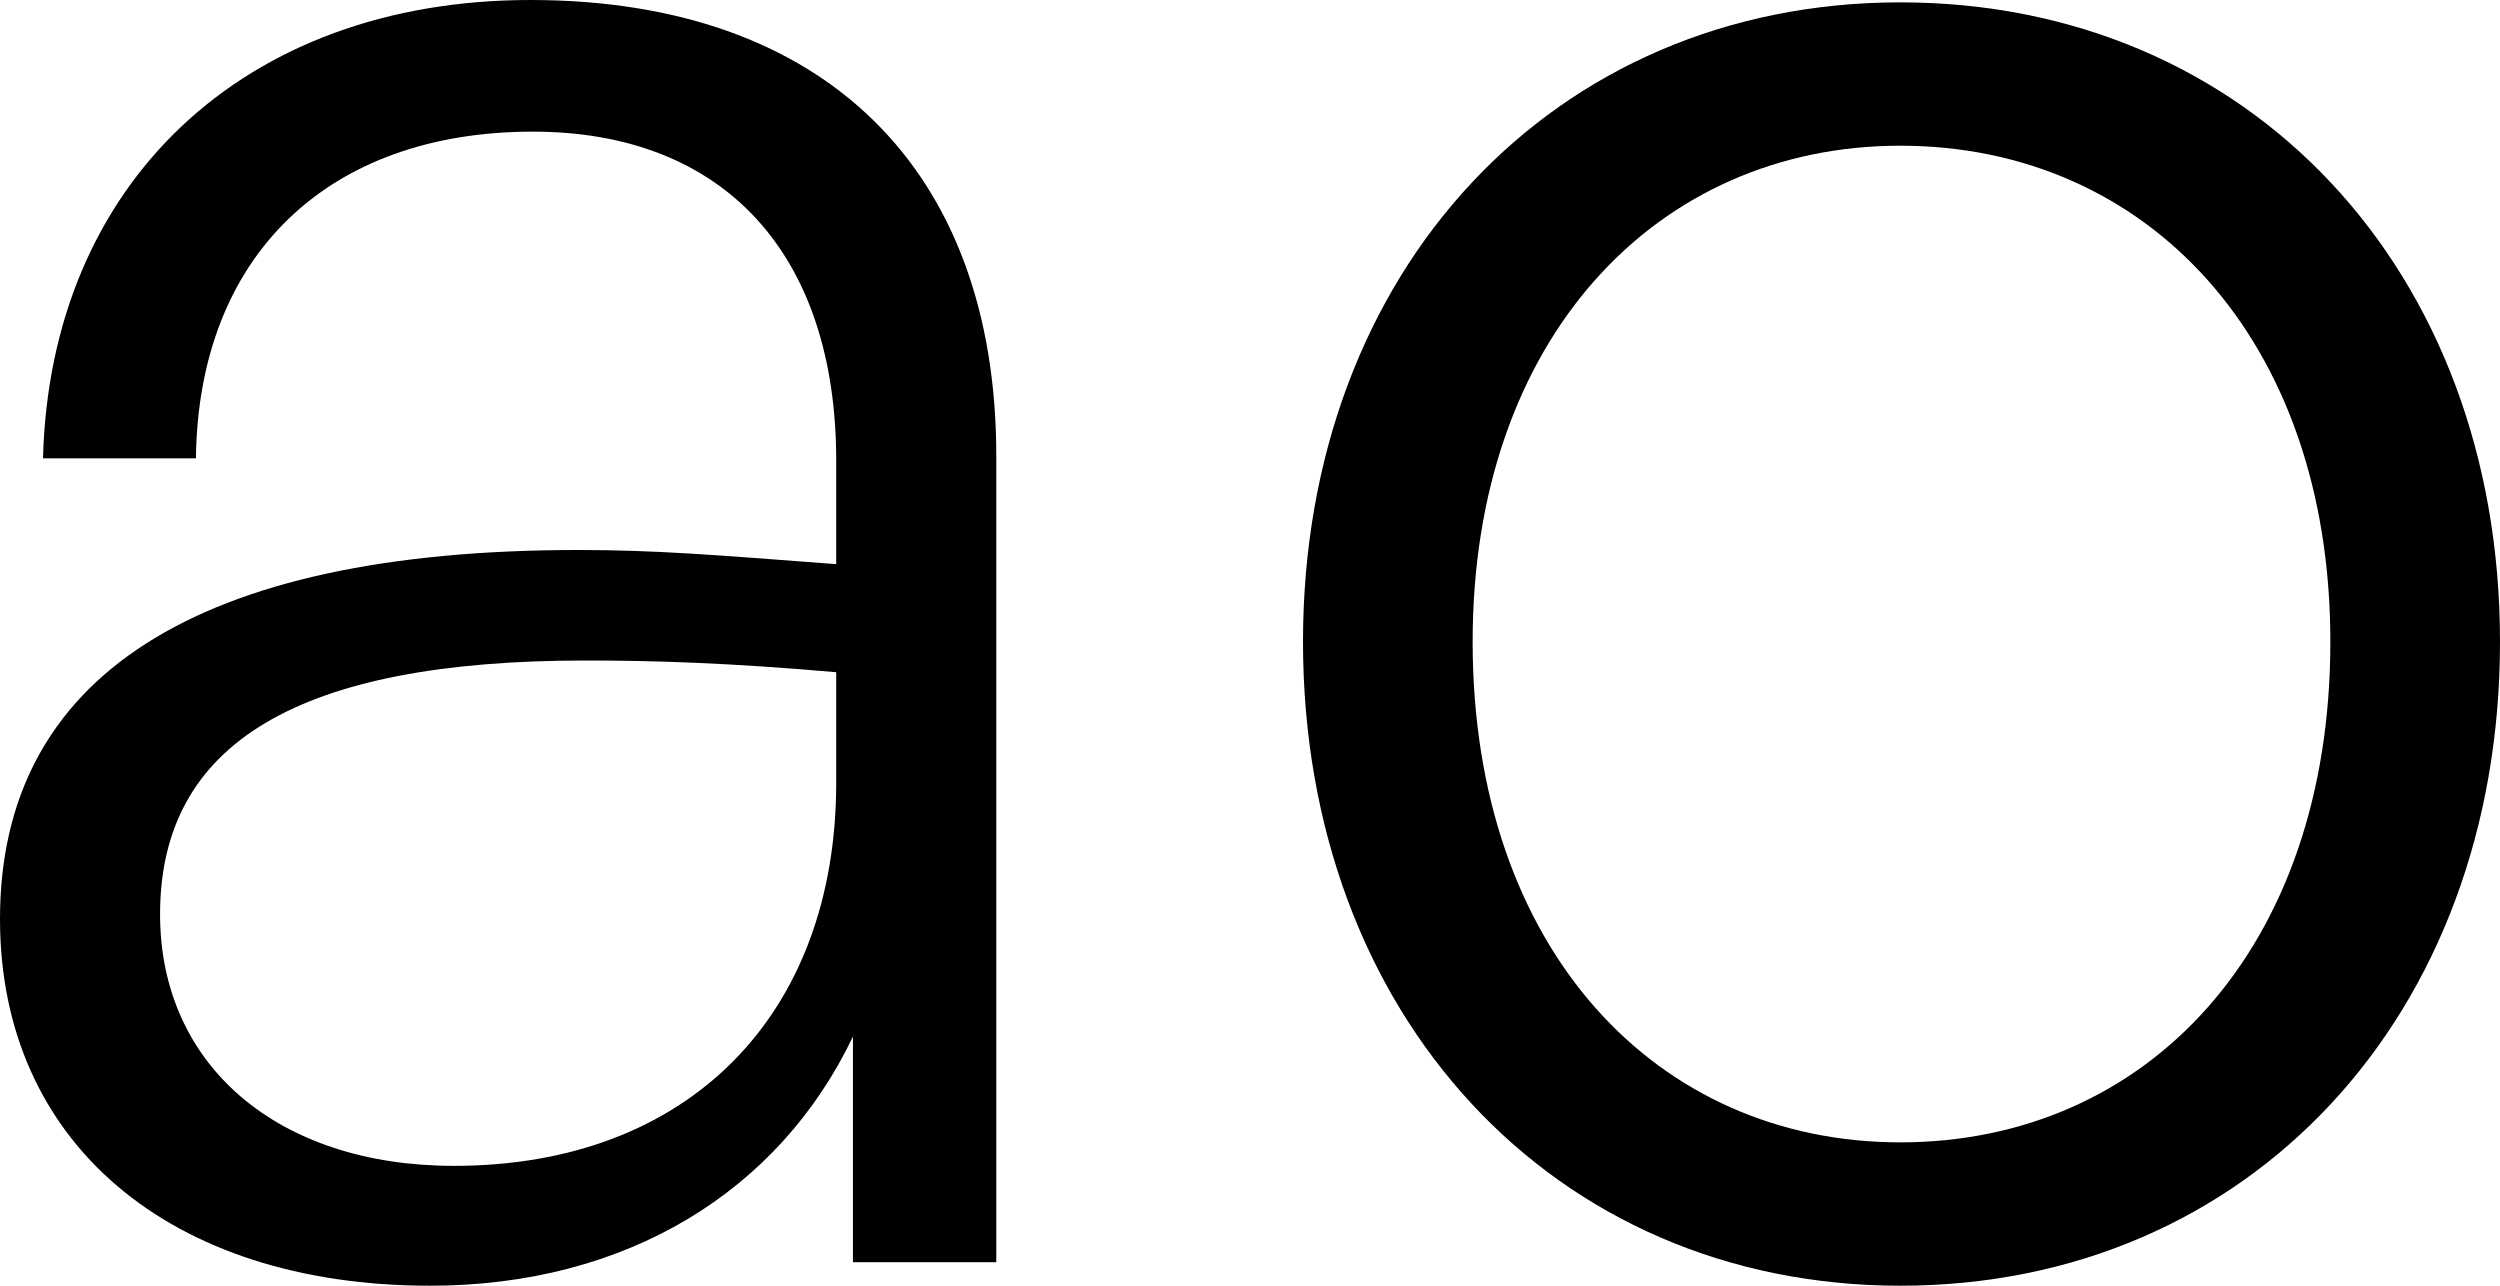
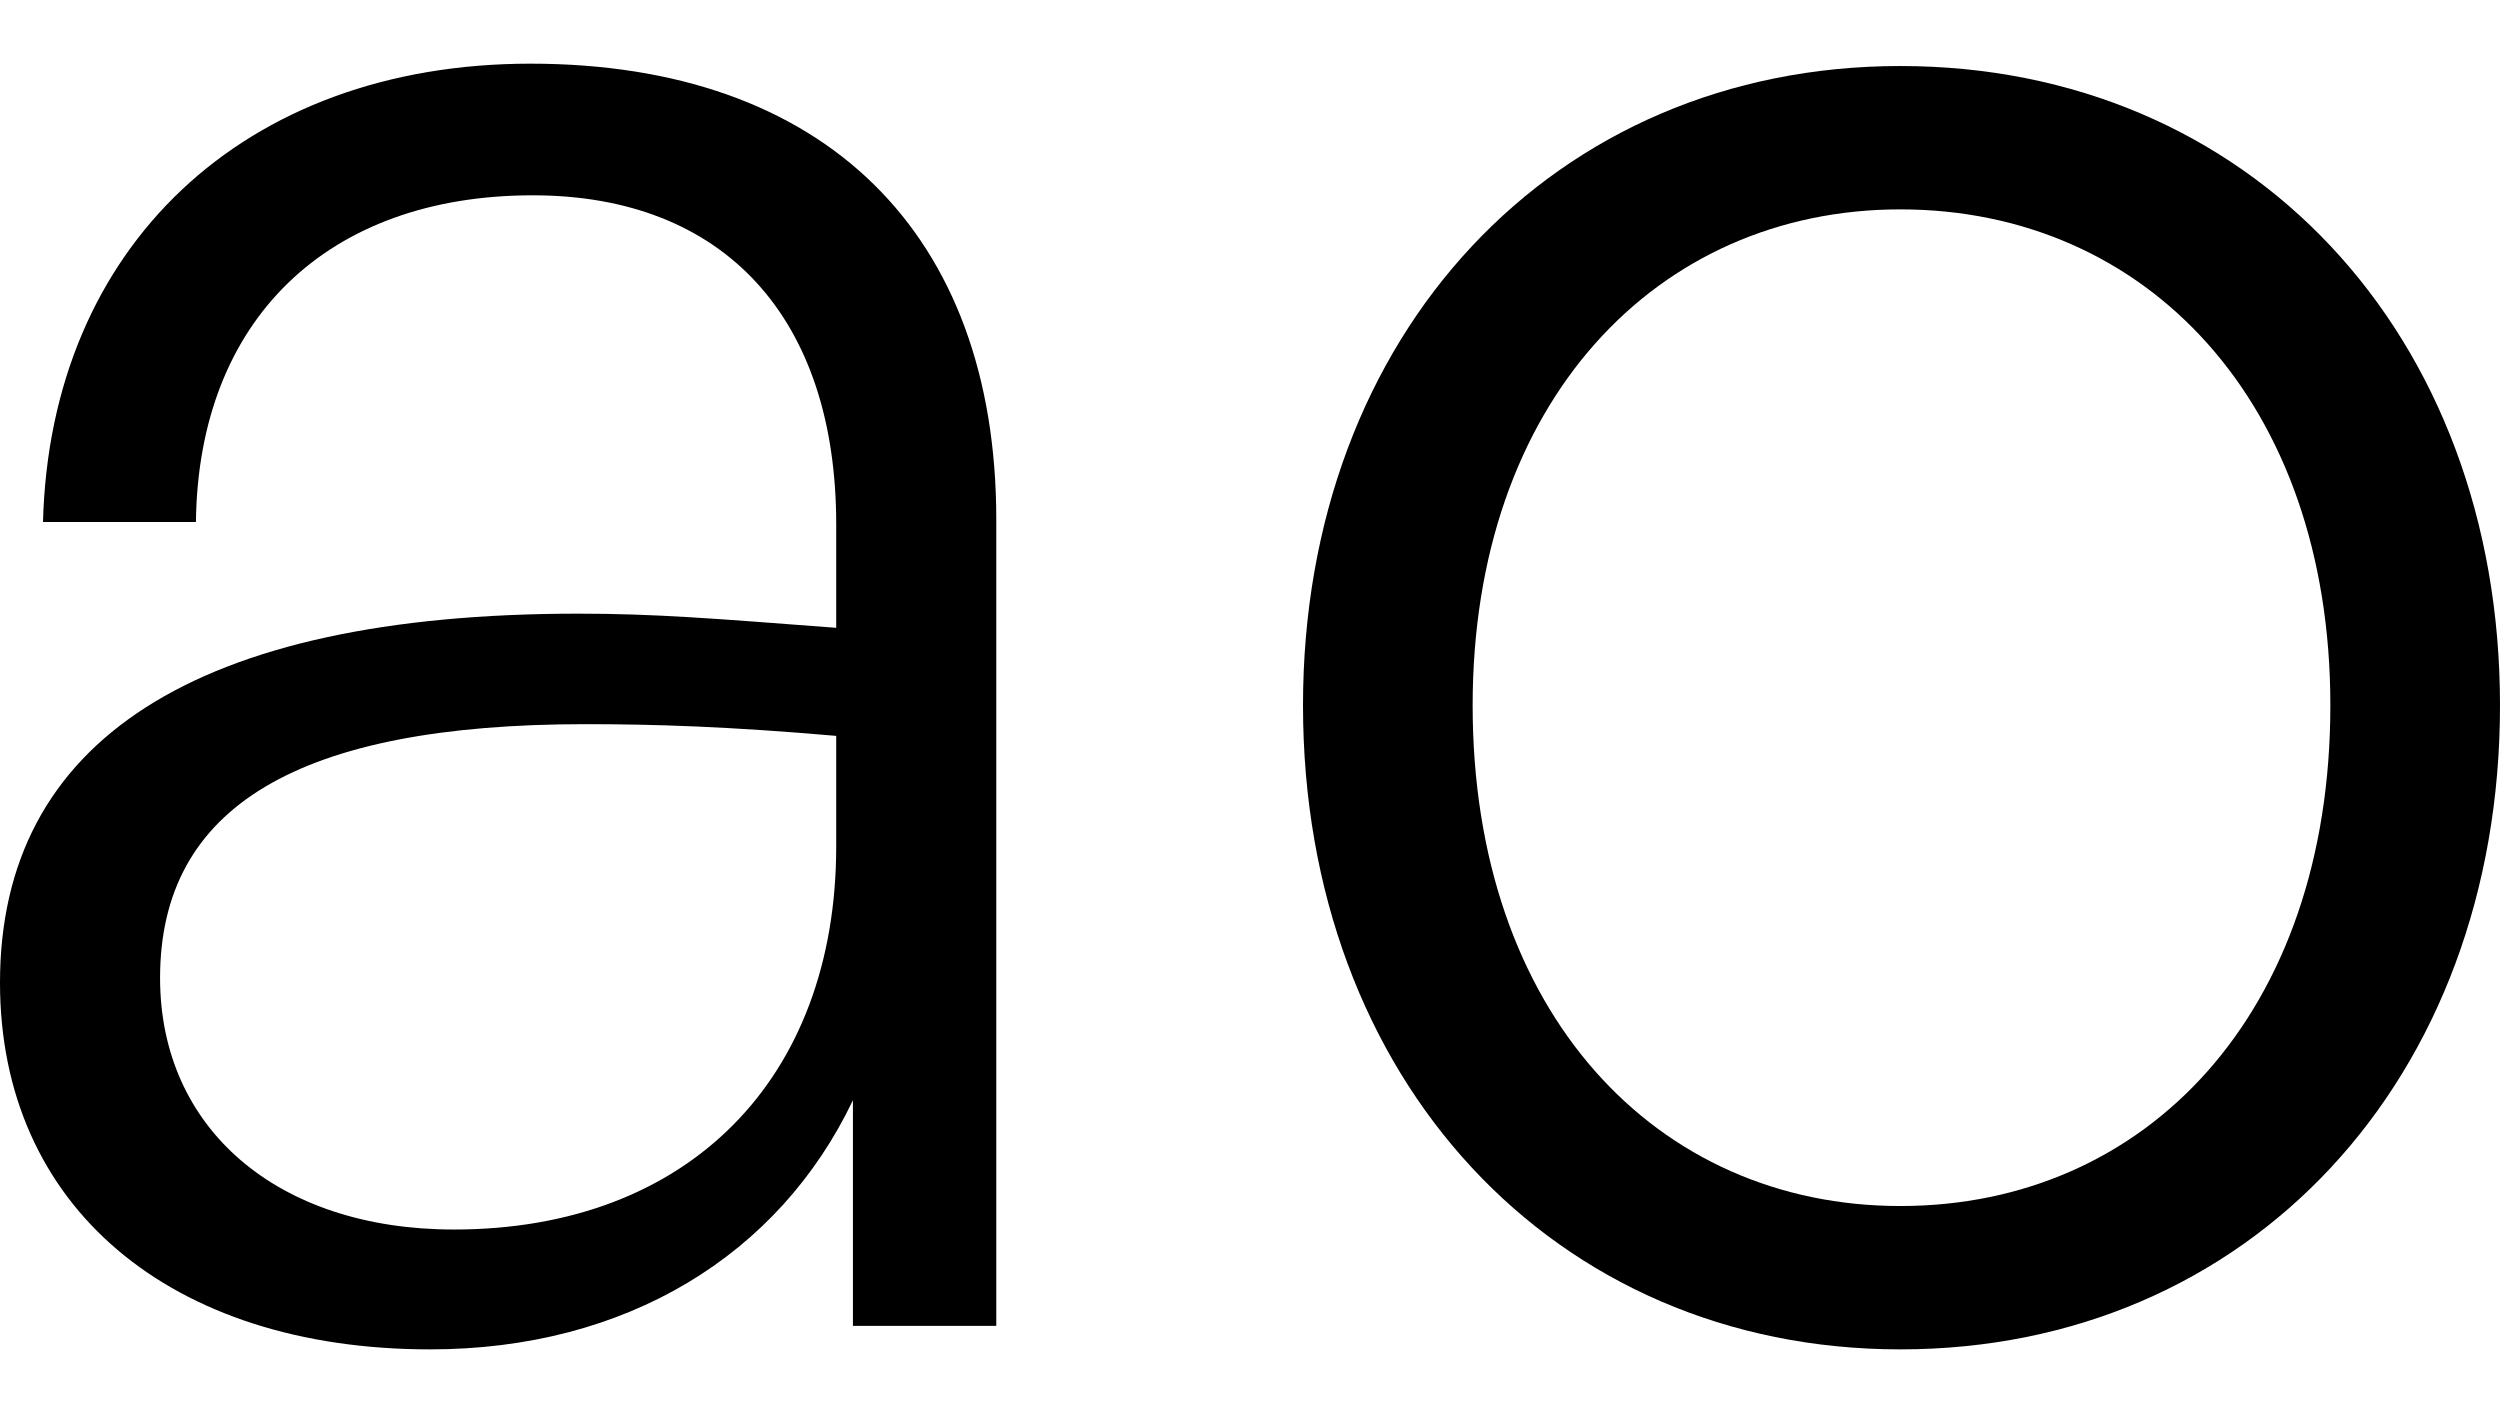
- <svg xmlns="http://www.w3.org/2000/svg" width="35" height="18" viewBox="0 0 35 18" fill="none">
+ <svg xmlns="http://www.w3.org/2000/svg" width="23" height="13" viewBox="0 0 35 18" fill="none">
  <path d="M11.941 17.671V14.512C10.905 16.684 8.764 18 6.021 18C2.375 18 0 15.993 0 12.867C0 9.477 2.743 7.7 8.095 7.7C9.165 7.7 9.968 7.766 11.707 7.898V6.45C11.707 3.554 10.135 1.843 7.459 1.843C4.583 1.843 2.776 3.587 2.743 6.417H0.602C0.702 2.567 3.412 0 7.426 0C11.54 0 13.948 2.369 13.948 6.384V17.671H11.941ZM2.241 12.801C2.241 14.907 3.88 16.322 6.355 16.322C9.633 16.322 11.707 14.216 11.707 10.958V9.411C10.202 9.28 9.165 9.247 8.195 9.247C4.181 9.247 2.241 10.399 2.241 12.801Z" fill="black" />
  <path d="M26.604 18C21.754 18 18.242 14.216 18.242 8.984C18.242 3.784 21.754 0.033 26.604 0.033C31.488 0.033 35 3.784 35 8.984C35 14.216 31.488 18 26.604 18ZM26.604 15.993C30.049 15.993 32.625 13.294 32.625 8.984C32.625 4.739 30.049 2.04 26.604 2.04C23.192 2.04 20.617 4.739 20.617 8.984C20.617 13.294 23.192 15.993 26.604 15.993Z" fill="black" />
</svg>
